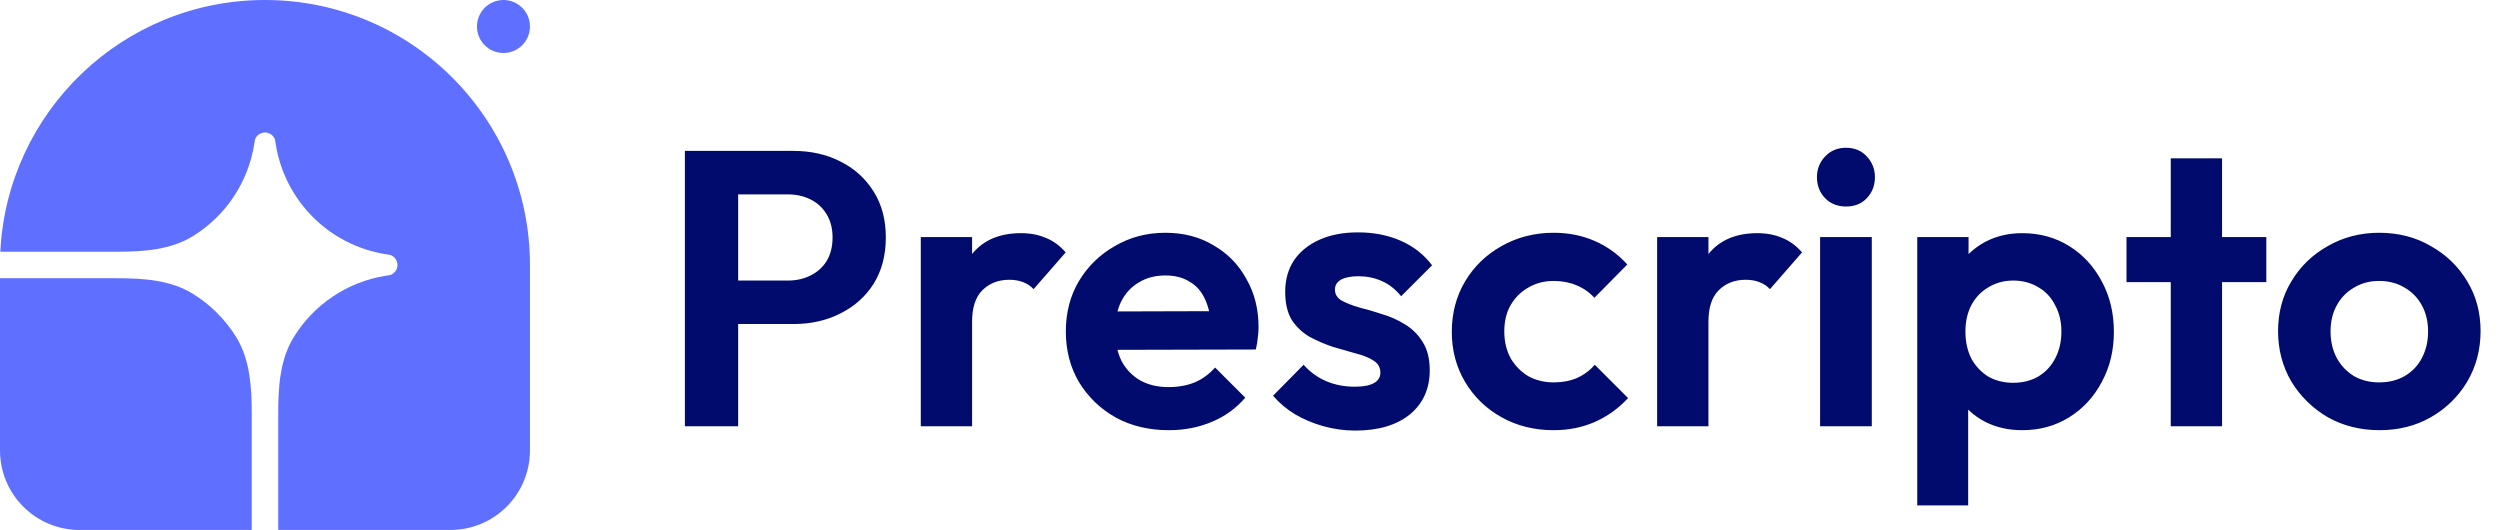
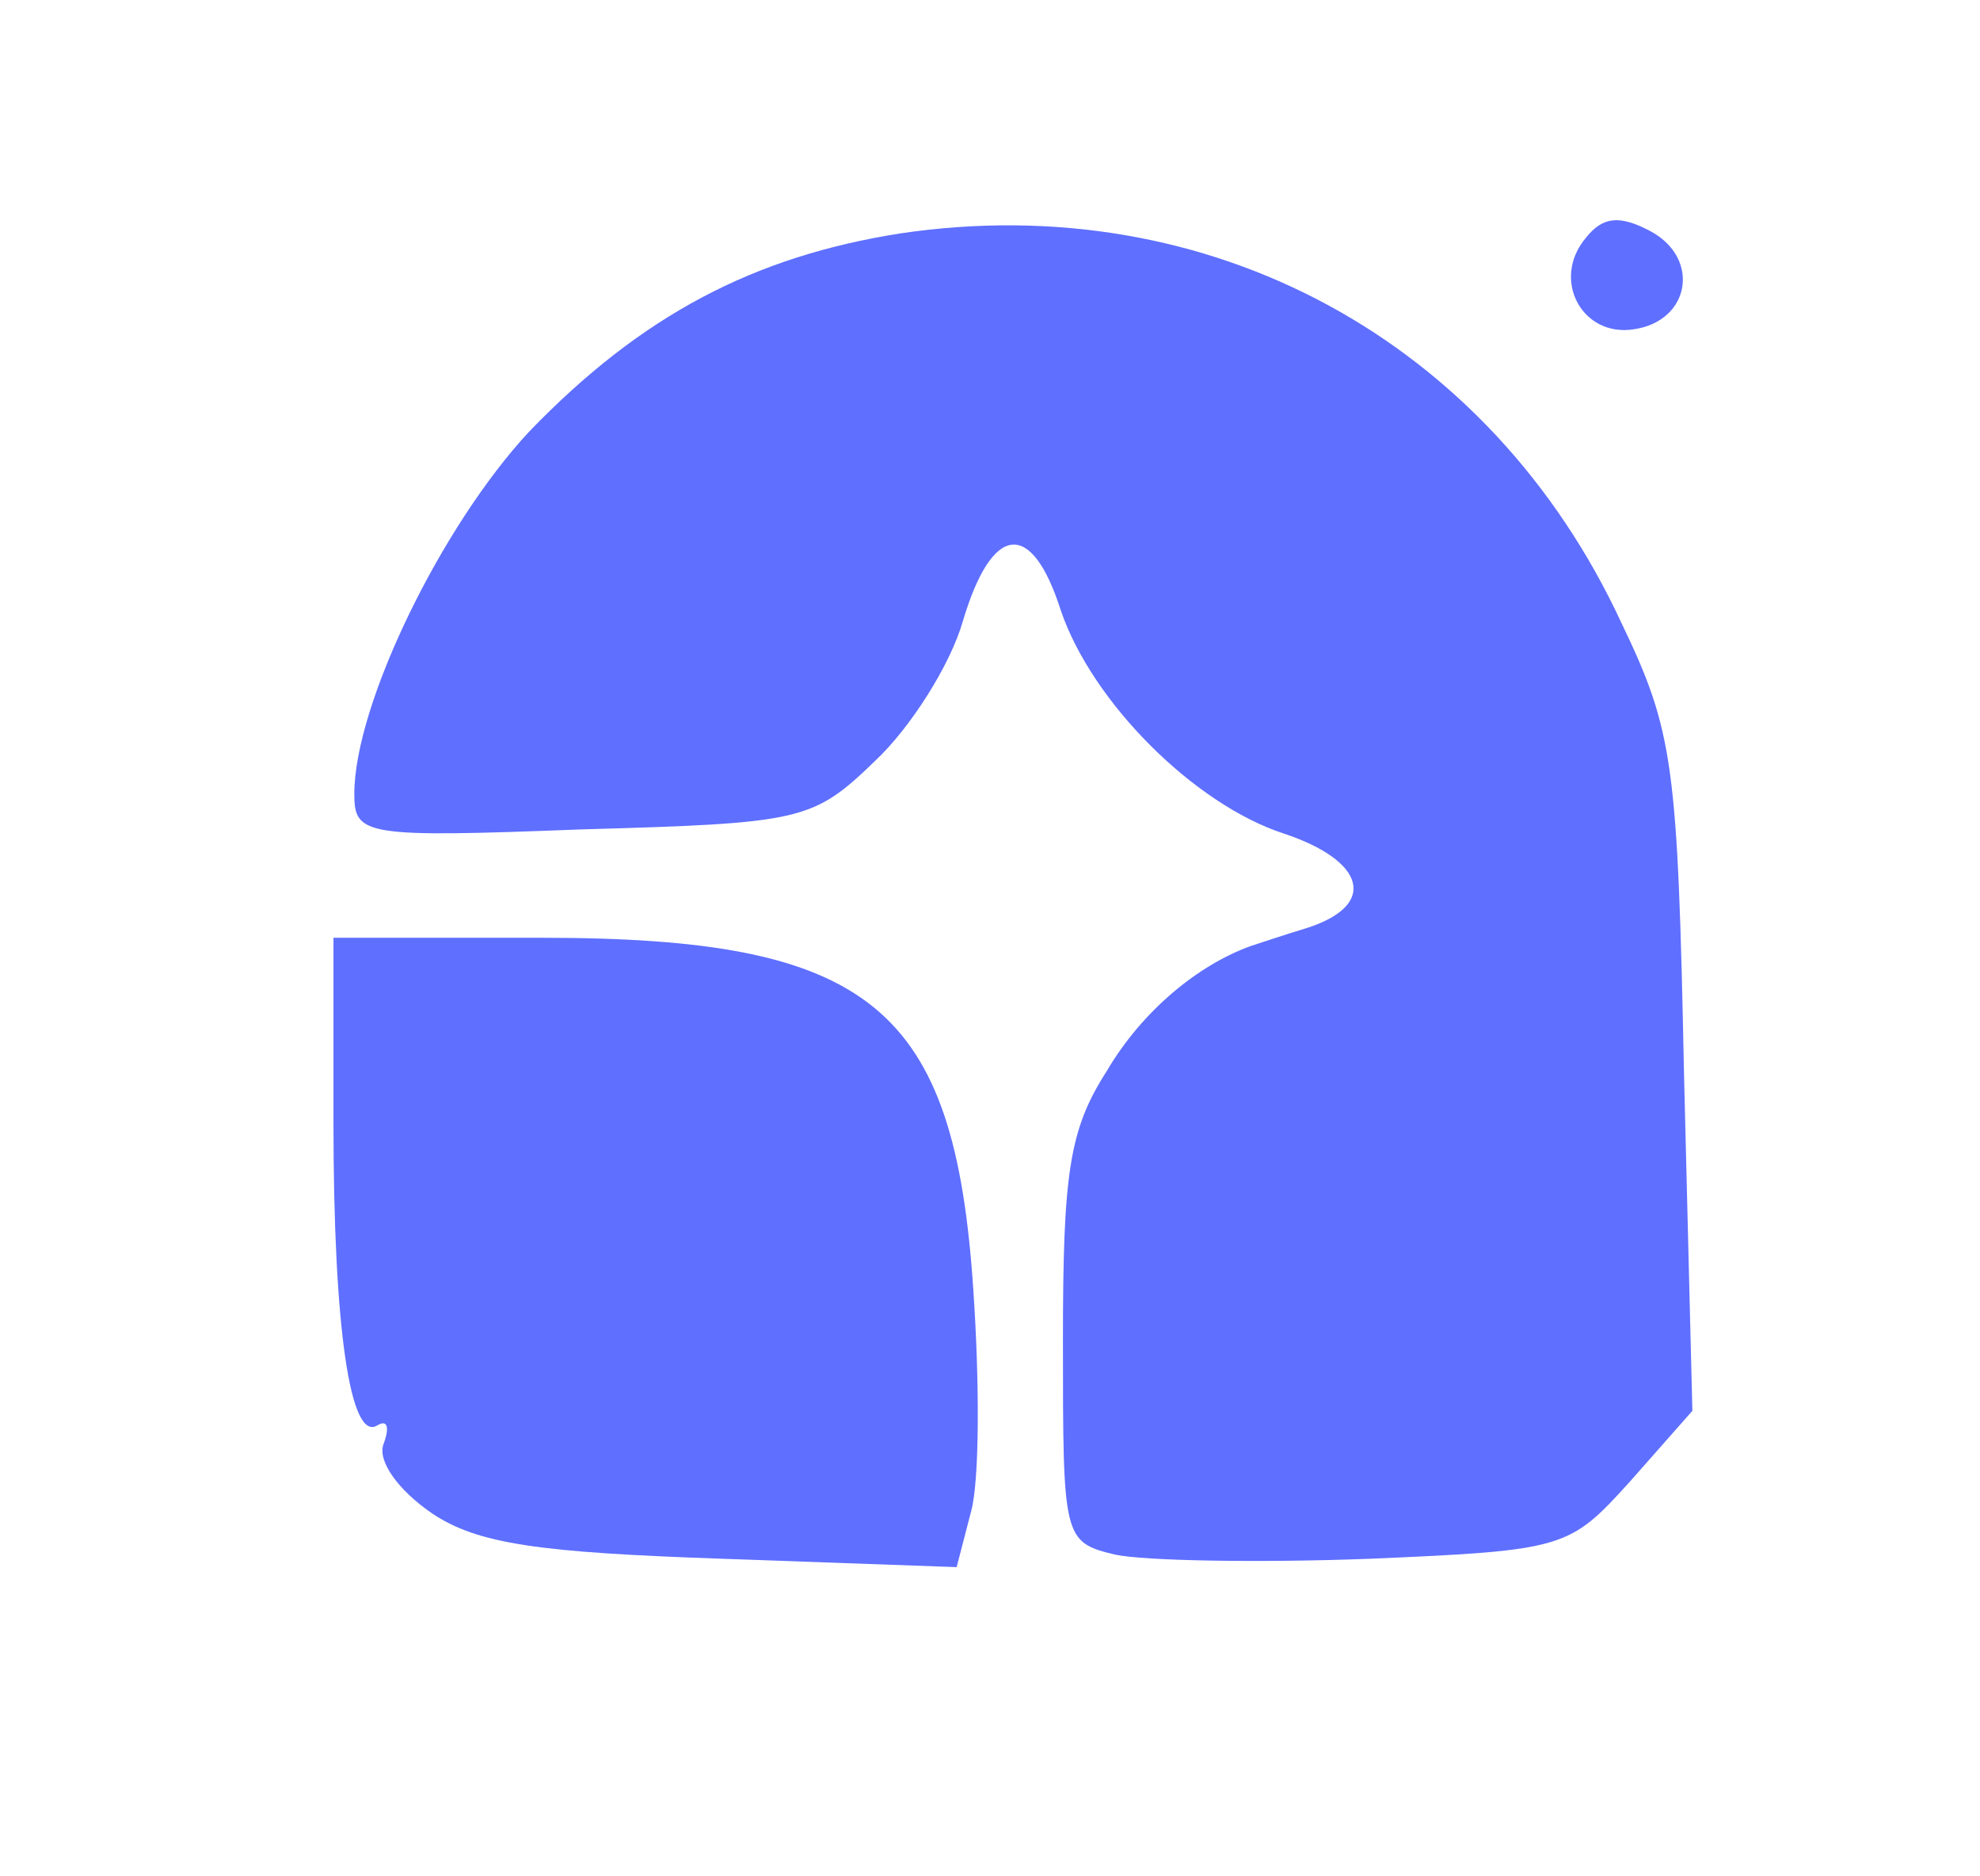
- <svg xmlns="http://www.w3.org/2000/svg" width="217" height="46" viewBox="0 0 217 46" fill="none">
-   <path d="M23 0C35.703 0 46 10.297 46 23V39.1C46 40.93 45.273 42.685 43.979 43.979C42.685 45.273 40.93 46 39.1 46H24.15V35.91C24.15 33.608 24.29 31.223 25.497 29.263C26.362 27.859 27.518 26.657 28.888 25.738C30.258 24.82 31.81 24.208 33.437 23.942L33.878 23.871C34.059 23.808 34.217 23.691 34.328 23.535C34.44 23.379 34.5 23.192 34.5 23C34.5 22.808 34.44 22.621 34.328 22.465C34.217 22.309 34.059 22.192 33.878 22.129L33.437 22.058C31.059 21.67 28.863 20.544 27.159 18.84C25.456 17.137 24.33 14.941 23.942 12.563L23.87 12.122C23.808 11.941 23.691 11.783 23.535 11.671C23.379 11.56 23.192 11.5 23 11.5C22.808 11.5 22.621 11.56 22.465 11.671C22.309 11.783 22.191 11.941 22.129 12.122L22.058 12.563C21.792 14.19 21.18 15.742 20.261 17.111C19.343 18.481 18.141 19.638 16.737 20.502C14.777 21.71 12.392 21.85 10.09 21.85H0.027C0.629 9.682 10.683 0 23 0Z" fill="#5F6FFF" />
-   <path d="M0 24.15H10.09C12.392 24.15 14.777 24.29 16.737 25.498C18.269 26.442 19.558 27.731 20.502 29.263C21.71 31.223 21.85 33.608 21.85 35.91V46H6.9C5.07 46 3.315 45.273 2.021 43.979C0.727 42.685 0 40.93 0 39.1L0 24.15ZM46 2.3C46 2.91 45.758 3.495 45.326 3.926C44.895 4.358 44.31 4.6 43.7 4.6C43.09 4.6 42.505 4.358 42.074 3.926C41.642 3.495 41.4 2.91 41.4 2.3C41.4 1.69 41.642 1.105 42.074 0.674C42.505 0.242 43.09 0 43.7 0C44.31 0 44.895 0.242 45.326 0.674C45.758 1.105 46 1.69 46 2.3Z" fill="#5F6FFF" />
-   <path d="M62.848 28.126V24.352H68.39C69.115 24.352 69.773 24.205 70.362 23.91C70.951 23.615 71.416 23.196 71.756 22.652C72.096 22.085 72.266 21.405 72.266 20.612C72.266 19.841 72.096 19.173 71.756 18.606C71.416 18.039 70.951 17.609 70.362 17.314C69.773 17.019 69.115 16.872 68.39 16.872H62.848V13.098H68.866C70.385 13.098 71.745 13.404 72.946 14.016C74.17 14.628 75.133 15.501 75.836 16.634C76.539 17.745 76.89 19.071 76.89 20.612C76.89 22.153 76.539 23.491 75.836 24.624C75.133 25.735 74.17 26.596 72.946 27.208C71.745 27.82 70.385 28.126 68.866 28.126H62.848ZM59.448 37V13.098H64.072V37H59.448ZM79.923 37V20.578H84.377V37H79.923ZM84.377 27.922L82.643 26.766C82.847 24.749 83.436 23.162 84.411 22.006C85.386 20.827 86.791 20.238 88.627 20.238C89.421 20.238 90.135 20.374 90.769 20.646C91.404 20.895 91.982 21.315 92.503 21.904L89.715 25.1C89.466 24.828 89.16 24.624 88.797 24.488C88.457 24.352 88.061 24.284 87.607 24.284C86.655 24.284 85.873 24.59 85.261 25.202C84.672 25.791 84.377 26.698 84.377 27.922ZM101.457 37.34C99.734 37.34 98.204 36.977 96.867 36.252C95.529 35.504 94.464 34.484 93.671 33.192C92.9 31.9 92.515 30.427 92.515 28.772C92.515 27.14 92.889 25.689 93.637 24.42C94.407 23.128 95.45 22.108 96.765 21.36C98.079 20.589 99.541 20.204 101.151 20.204C102.738 20.204 104.132 20.567 105.333 21.292C106.557 21.995 107.509 22.969 108.189 24.216C108.892 25.44 109.243 26.834 109.243 28.398C109.243 28.693 109.22 28.999 109.175 29.316C109.152 29.611 109.096 29.951 109.005 30.336L95.201 30.37V27.038L106.931 27.004L105.129 28.398C105.084 27.423 104.902 26.607 104.585 25.95C104.29 25.293 103.848 24.794 103.259 24.454C102.692 24.091 101.99 23.91 101.151 23.91C100.267 23.91 99.496 24.114 98.839 24.522C98.181 24.907 97.671 25.463 97.309 26.188C96.969 26.891 96.799 27.729 96.799 28.704C96.799 29.701 96.98 30.574 97.343 31.322C97.728 32.047 98.272 32.614 98.975 33.022C99.677 33.407 100.494 33.6 101.423 33.6C102.262 33.6 103.021 33.464 103.701 33.192C104.381 32.897 104.97 32.467 105.469 31.9L108.087 34.518C107.294 35.447 106.319 36.15 105.163 36.626C104.03 37.102 102.794 37.34 101.457 37.34ZM117.641 37.374C116.712 37.374 115.794 37.249 114.887 37C114.003 36.751 113.187 36.411 112.439 35.98C111.691 35.527 111.045 34.983 110.501 34.348L113.153 31.662C113.72 32.297 114.377 32.773 115.125 33.09C115.873 33.407 116.701 33.566 117.607 33.566C118.333 33.566 118.877 33.464 119.239 33.26C119.625 33.056 119.817 32.75 119.817 32.342C119.817 31.889 119.613 31.537 119.205 31.288C118.82 31.039 118.31 30.835 117.675 30.676C117.041 30.495 116.372 30.302 115.669 30.098C114.989 29.871 114.332 29.588 113.697 29.248C113.063 28.885 112.541 28.398 112.133 27.786C111.748 27.151 111.555 26.335 111.555 25.338C111.555 24.295 111.805 23.389 112.303 22.618C112.825 21.847 113.561 21.247 114.513 20.816C115.465 20.385 116.587 20.17 117.879 20.17C119.239 20.17 120.463 20.408 121.551 20.884C122.662 21.36 123.58 22.074 124.305 23.026L121.619 25.712C121.121 25.1 120.554 24.658 119.919 24.386C119.307 24.114 118.639 23.978 117.913 23.978C117.256 23.978 116.746 24.08 116.383 24.284C116.043 24.488 115.873 24.771 115.873 25.134C115.873 25.542 116.066 25.859 116.451 26.086C116.859 26.313 117.381 26.517 118.015 26.698C118.65 26.857 119.307 27.049 119.987 27.276C120.69 27.48 121.347 27.775 121.959 28.16C122.594 28.545 123.104 29.055 123.489 29.69C123.897 30.325 124.101 31.141 124.101 32.138C124.101 33.747 123.523 35.028 122.367 35.98C121.211 36.909 119.636 37.374 117.641 37.374ZM134.857 37.34C133.179 37.34 131.672 36.966 130.335 36.218C128.997 35.47 127.943 34.45 127.173 33.158C126.402 31.866 126.017 30.415 126.017 28.806C126.017 27.174 126.402 25.712 127.173 24.42C127.943 23.128 128.997 22.108 130.335 21.36C131.695 20.589 133.202 20.204 134.857 20.204C136.149 20.204 137.339 20.442 138.427 20.918C139.515 21.394 140.455 22.074 141.249 22.958L138.393 25.848C137.962 25.372 137.441 25.009 136.829 24.76C136.239 24.511 135.582 24.386 134.857 24.386C134.041 24.386 133.304 24.579 132.647 24.964C132.012 25.327 131.502 25.837 131.117 26.494C130.754 27.129 130.573 27.888 130.573 28.772C130.573 29.633 130.754 30.404 131.117 31.084C131.502 31.741 132.012 32.263 132.647 32.648C133.304 33.011 134.041 33.192 134.857 33.192C135.605 33.192 136.273 33.067 136.863 32.818C137.475 32.546 137.996 32.161 138.427 31.662L141.317 34.552C140.478 35.459 139.515 36.15 138.427 36.626C137.339 37.102 136.149 37.34 134.857 37.34ZM143.839 37V20.578H148.293V37H143.839ZM148.293 27.922L146.559 26.766C146.763 24.749 147.353 23.162 148.327 22.006C149.302 20.827 150.707 20.238 152.543 20.238C153.337 20.238 154.051 20.374 154.685 20.646C155.32 20.895 155.898 21.315 156.419 21.904L153.631 25.1C153.382 24.828 153.076 24.624 152.713 24.488C152.373 24.352 151.977 24.284 151.523 24.284C150.571 24.284 149.789 24.59 149.177 25.202C148.588 25.791 148.293 26.698 148.293 27.922ZM157.984 37V20.578H162.472V37H157.984ZM160.228 17.926C159.502 17.926 158.902 17.688 158.426 17.212C157.95 16.713 157.712 16.101 157.712 15.376C157.712 14.673 157.95 14.073 158.426 13.574C158.902 13.075 159.502 12.826 160.228 12.826C160.976 12.826 161.576 13.075 162.03 13.574C162.506 14.073 162.744 14.673 162.744 15.376C162.744 16.101 162.506 16.713 162.03 17.212C161.576 17.688 160.976 17.926 160.228 17.926ZM175.529 37.34C174.351 37.34 173.285 37.102 172.333 36.626C171.381 36.127 170.622 35.459 170.055 34.62C169.489 33.781 169.183 32.818 169.137 31.73V25.916C169.183 24.828 169.489 23.865 170.055 23.026C170.645 22.165 171.404 21.485 172.333 20.986C173.285 20.487 174.351 20.238 175.529 20.238C177.048 20.238 178.408 20.612 179.609 21.36C180.811 22.108 181.751 23.128 182.431 24.42C183.134 25.712 183.485 27.174 183.485 28.806C183.485 30.415 183.134 31.866 182.431 33.158C181.751 34.45 180.811 35.47 179.609 36.218C178.408 36.966 177.048 37.34 175.529 37.34ZM174.747 33.226C175.563 33.226 176.289 33.045 176.923 32.682C177.558 32.297 178.045 31.775 178.385 31.118C178.748 30.438 178.929 29.656 178.929 28.772C178.929 27.911 178.748 27.151 178.385 26.494C178.045 25.814 177.558 25.293 176.923 24.93C176.289 24.545 175.563 24.352 174.747 24.352C173.954 24.352 173.24 24.545 172.605 24.93C171.971 25.293 171.472 25.814 171.109 26.494C170.769 27.151 170.599 27.911 170.599 28.772C170.599 29.656 170.769 30.438 171.109 31.118C171.472 31.775 171.959 32.297 172.571 32.682C173.206 33.045 173.931 33.226 174.747 33.226ZM166.417 43.868V20.578H170.871V24.896L170.123 28.874L170.837 32.852V43.868H166.417ZM188.421 37V13.744H192.875V37H188.421ZM184.579 24.488V20.578H196.717V24.488H184.579ZM206.542 37.34C204.887 37.34 203.391 36.966 202.054 36.218C200.739 35.447 199.685 34.416 198.892 33.124C198.121 31.809 197.736 30.347 197.736 28.738C197.736 27.129 198.121 25.689 198.892 24.42C199.662 23.128 200.716 22.108 202.054 21.36C203.391 20.589 204.876 20.204 206.508 20.204C208.185 20.204 209.681 20.589 210.996 21.36C212.333 22.108 213.387 23.128 214.158 24.42C214.928 25.689 215.314 27.129 215.314 28.738C215.314 30.347 214.928 31.809 214.158 33.124C213.387 34.416 212.333 35.447 210.996 36.218C209.681 36.966 208.196 37.34 206.542 37.34ZM206.508 33.192C207.346 33.192 208.083 33.011 208.718 32.648C209.375 32.263 209.874 31.741 210.214 31.084C210.576 30.404 210.758 29.633 210.758 28.772C210.758 27.911 210.576 27.151 210.214 26.494C209.851 25.837 209.352 25.327 208.718 24.964C208.083 24.579 207.346 24.386 206.508 24.386C205.692 24.386 204.966 24.579 204.332 24.964C203.697 25.327 203.198 25.837 202.836 26.494C202.473 27.151 202.292 27.911 202.292 28.772C202.292 29.633 202.473 30.404 202.836 31.084C203.198 31.741 203.697 32.263 204.332 32.648C204.966 33.011 205.692 33.192 206.508 33.192Z" fill="#000B6D" />
+ <svg xmlns="http://www.w3.org/2000/svg" version="1.0" width="95pt" height="90pt" viewBox="0 0 95 90" preserveAspectRatio="xMidYMid meet">
+   <g transform="translate(0,90) scale(0.1,-0.1)" fill="#5f6fff" stroke="none">
+     <path d="M432 788 c-70 -11 -124 -39 -178 -95 -42 -45 -84 -131 -84 -174 0 -20 5 -21 109 -17 106 3 111 4 141 33 17 16 36 46 42 67 14 47 33 49 47 5 15 -44 64 -93 107 -107 39 -13 45 -34 12 -45 -13 -4 -25 -8 -28 -9 -25 -9 -52 -31 -69 -60 -18 -28 -21 -49 -21 -129 0 -95 0 -97 25 -103 14 -3 69 -4 122 -2 94 4 96 5 125 37 l30 34 -4 161 c-3 149 -5 165 -30 217 -63 136 -198 209 -346 187z" />
+     <path d="M761 786 c-17 -20 -2 -48 23 -44 27 4 32 34 8 47 -15 8 -23 7 -31 -3z" />
+     <path d="M160 361 c0 -98 8 -153 21 -145 5 3 6 -1 3 -9 -3 -8 7 -22 23 -33 22 -15 52 -19 140 -22 l112 -4 7 27 c4 15 4 62 1 106 -9 136 -49 169 -207 169 l-100 0 0 -89z" />
+   </g>
</svg>
